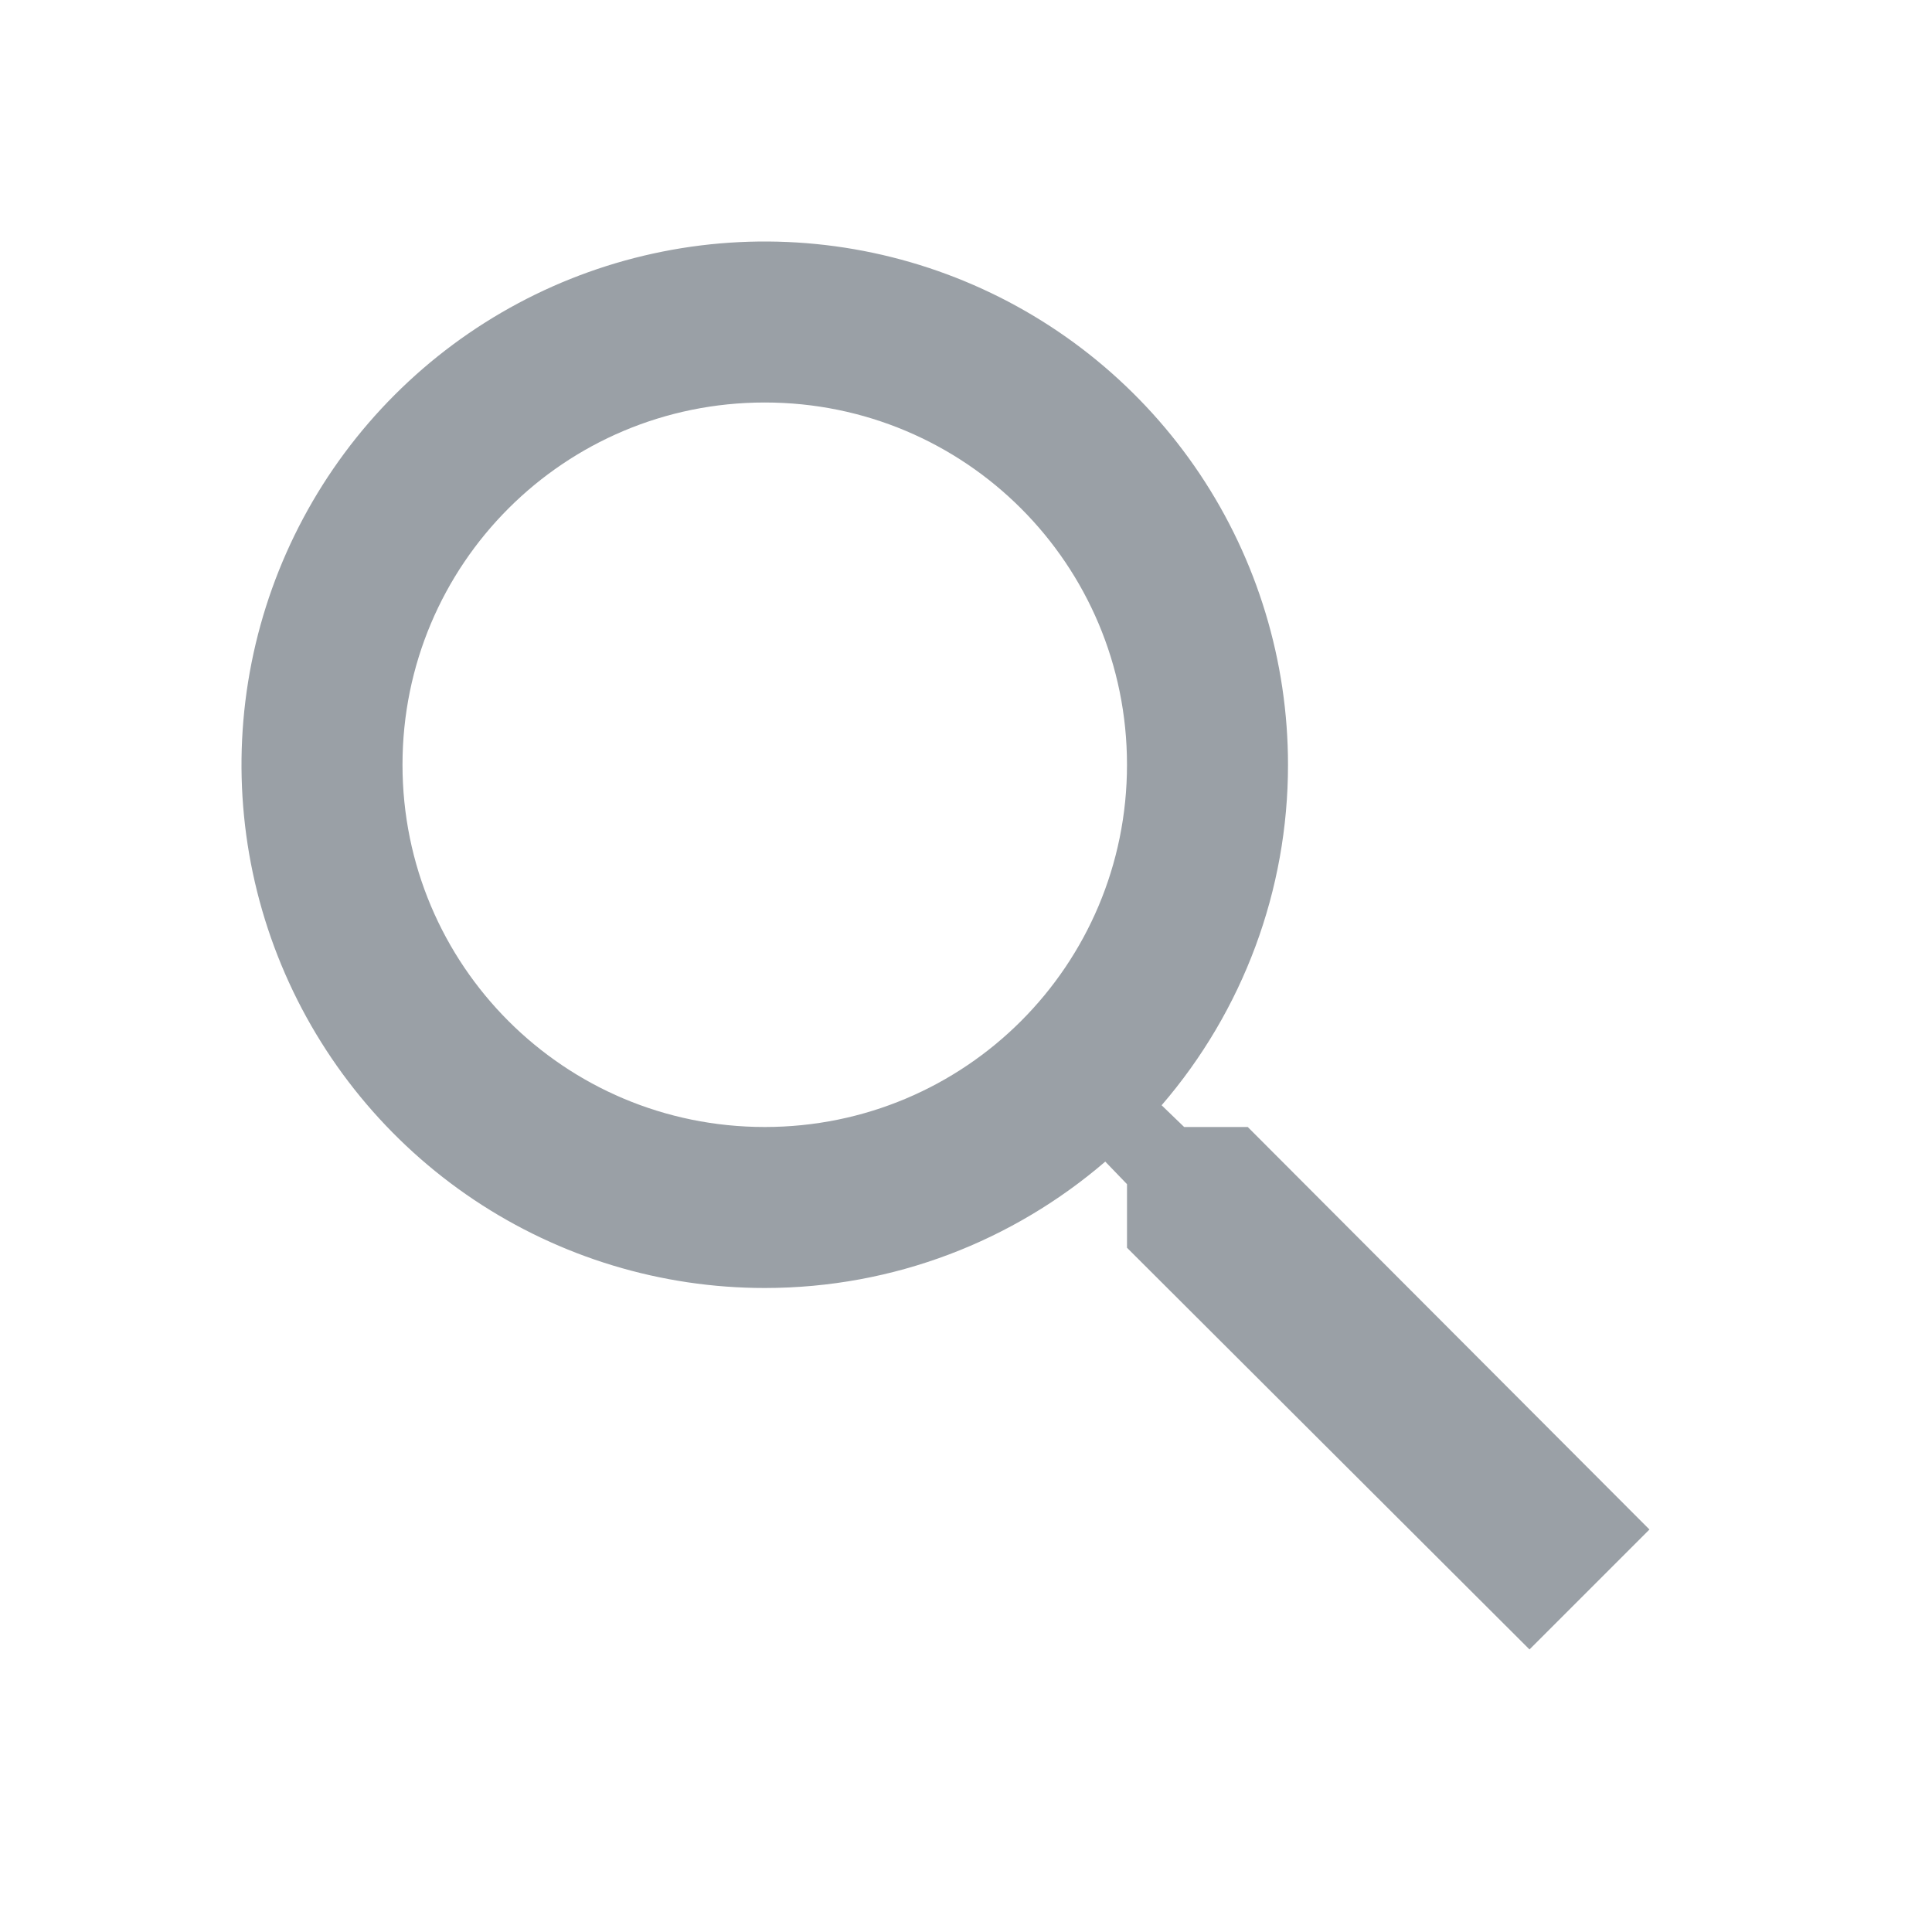
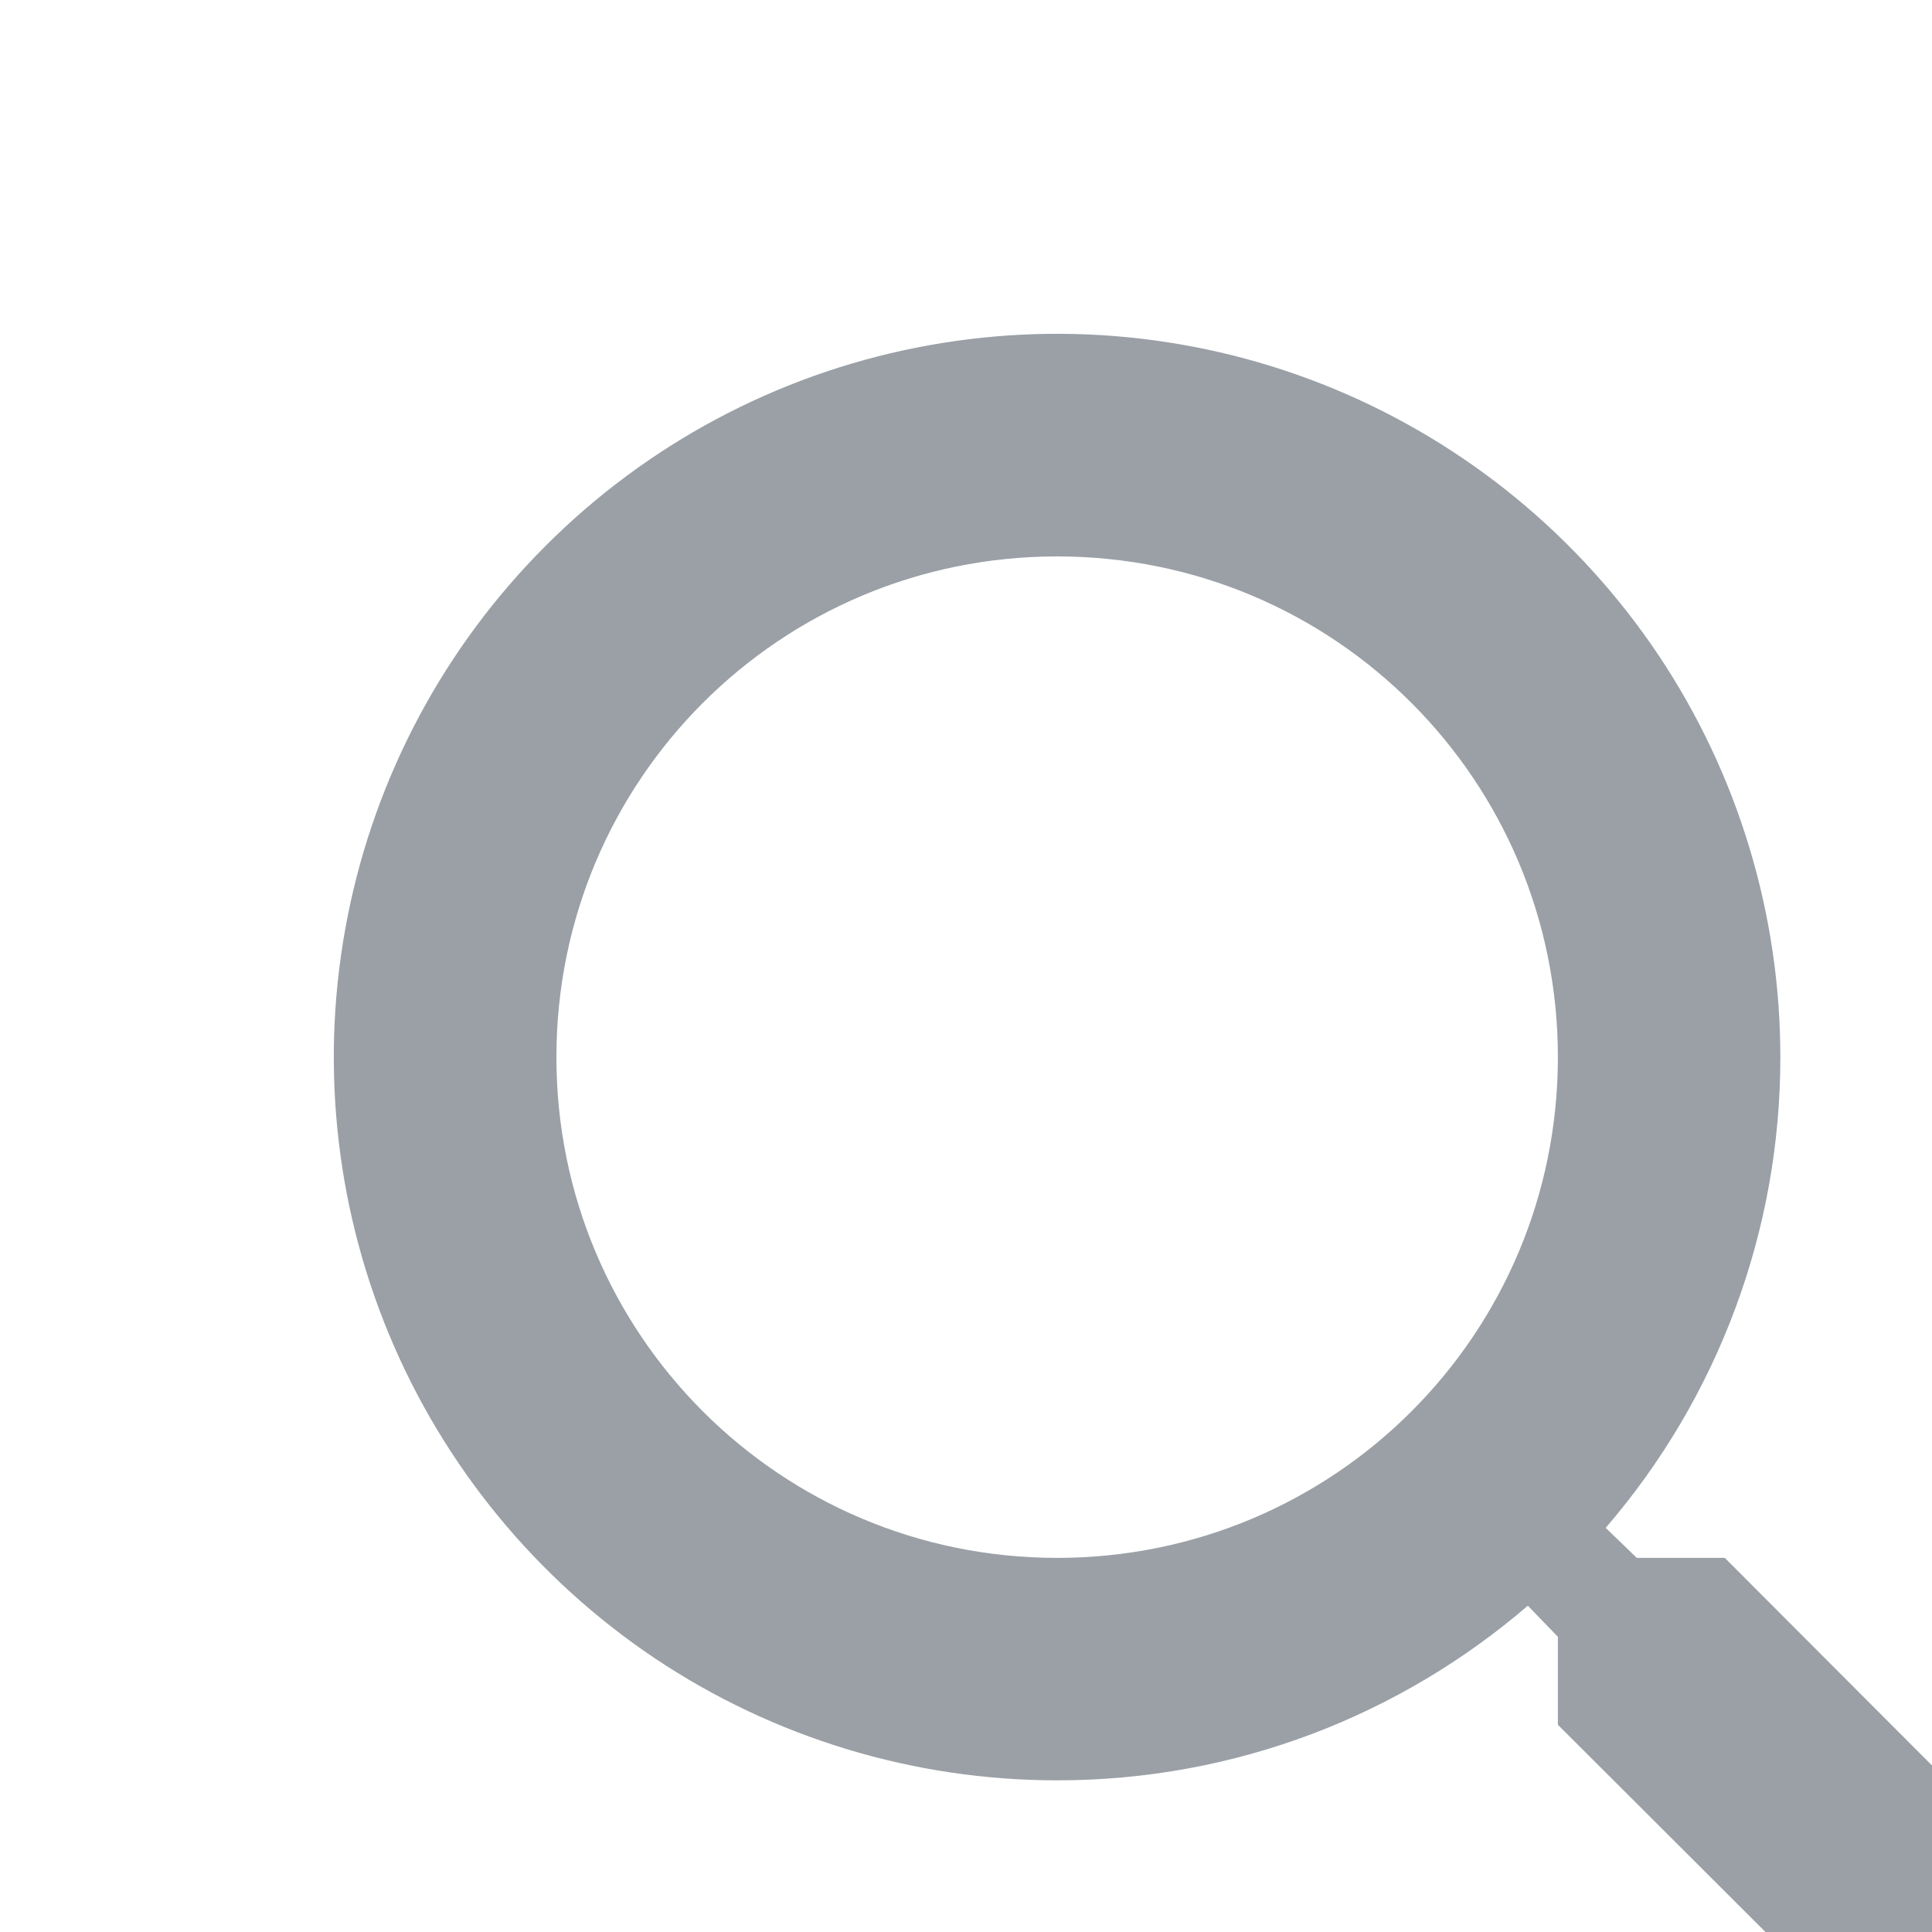
- <svg xmlns="http://www.w3.org/2000/svg" width="24" height="24" viewBox="0 0 24 24" fill="none">
-   <path d="M15.5 14H14.71L14.43 13.73C15.444 12.554 16.001 11.053 16 9.5C16 8.214 15.619 6.958 14.905 5.889C14.19 4.82 13.175 3.987 11.987 3.495C10.8 3.003 9.493 2.874 8.232 3.125C6.971 3.376 5.813 3.995 4.904 4.904C3.995 5.813 3.376 6.971 3.125 8.232C2.874 9.493 3.003 10.8 3.495 11.987C3.987 13.175 4.82 14.19 5.889 14.905C6.958 15.619 8.214 16 9.5 16C11.11 16 12.59 15.41 13.73 14.43L14 14.71V15.5L19 20.49L20.49 19L15.5 14ZM9.5 14C7.01 14 5 11.99 5 9.5C5 7.01 7.01 5 9.5 5C11.99 5 14 7.01 14 9.5C14 11.99 11.99 14 9.5 14Z" fill="#9AA0A6" />
+ <svg xmlns="http://www.w3.org/2000/svg" fill="none">
+   <path d="M12.917 11.667H12.258L12.025 11.442C12.87 10.462 13.334 9.211 13.333 7.917C13.333 6.845 13.016 5.798 12.421 4.907C11.825 4.017 10.979 3.322 9.99 2.912C9 2.502 7.911 2.395 6.86 2.604C5.809 2.813 4.844 3.329 4.087 4.087C3.329 4.844 2.813 5.809 2.604 6.86C2.395 7.911 2.502 9 2.912 9.99C3.322 10.979 4.017 11.825 4.907 12.421C5.798 13.016 6.845 13.333 7.917 13.333C9.258 13.333 10.492 12.842 11.442 12.025L11.667 12.258V12.917L15.833 17.075L17.075 15.833L12.917 11.667ZM7.917 11.667C5.842 11.667 4.167 9.992 4.167 7.917C4.167 5.842 5.842 4.167 7.917 4.167C9.992 4.167 11.667 5.842 11.667 7.917C11.667 9.992 9.992 11.667 7.917 11.667Z" fill="#9AA0A6" />
</svg>
